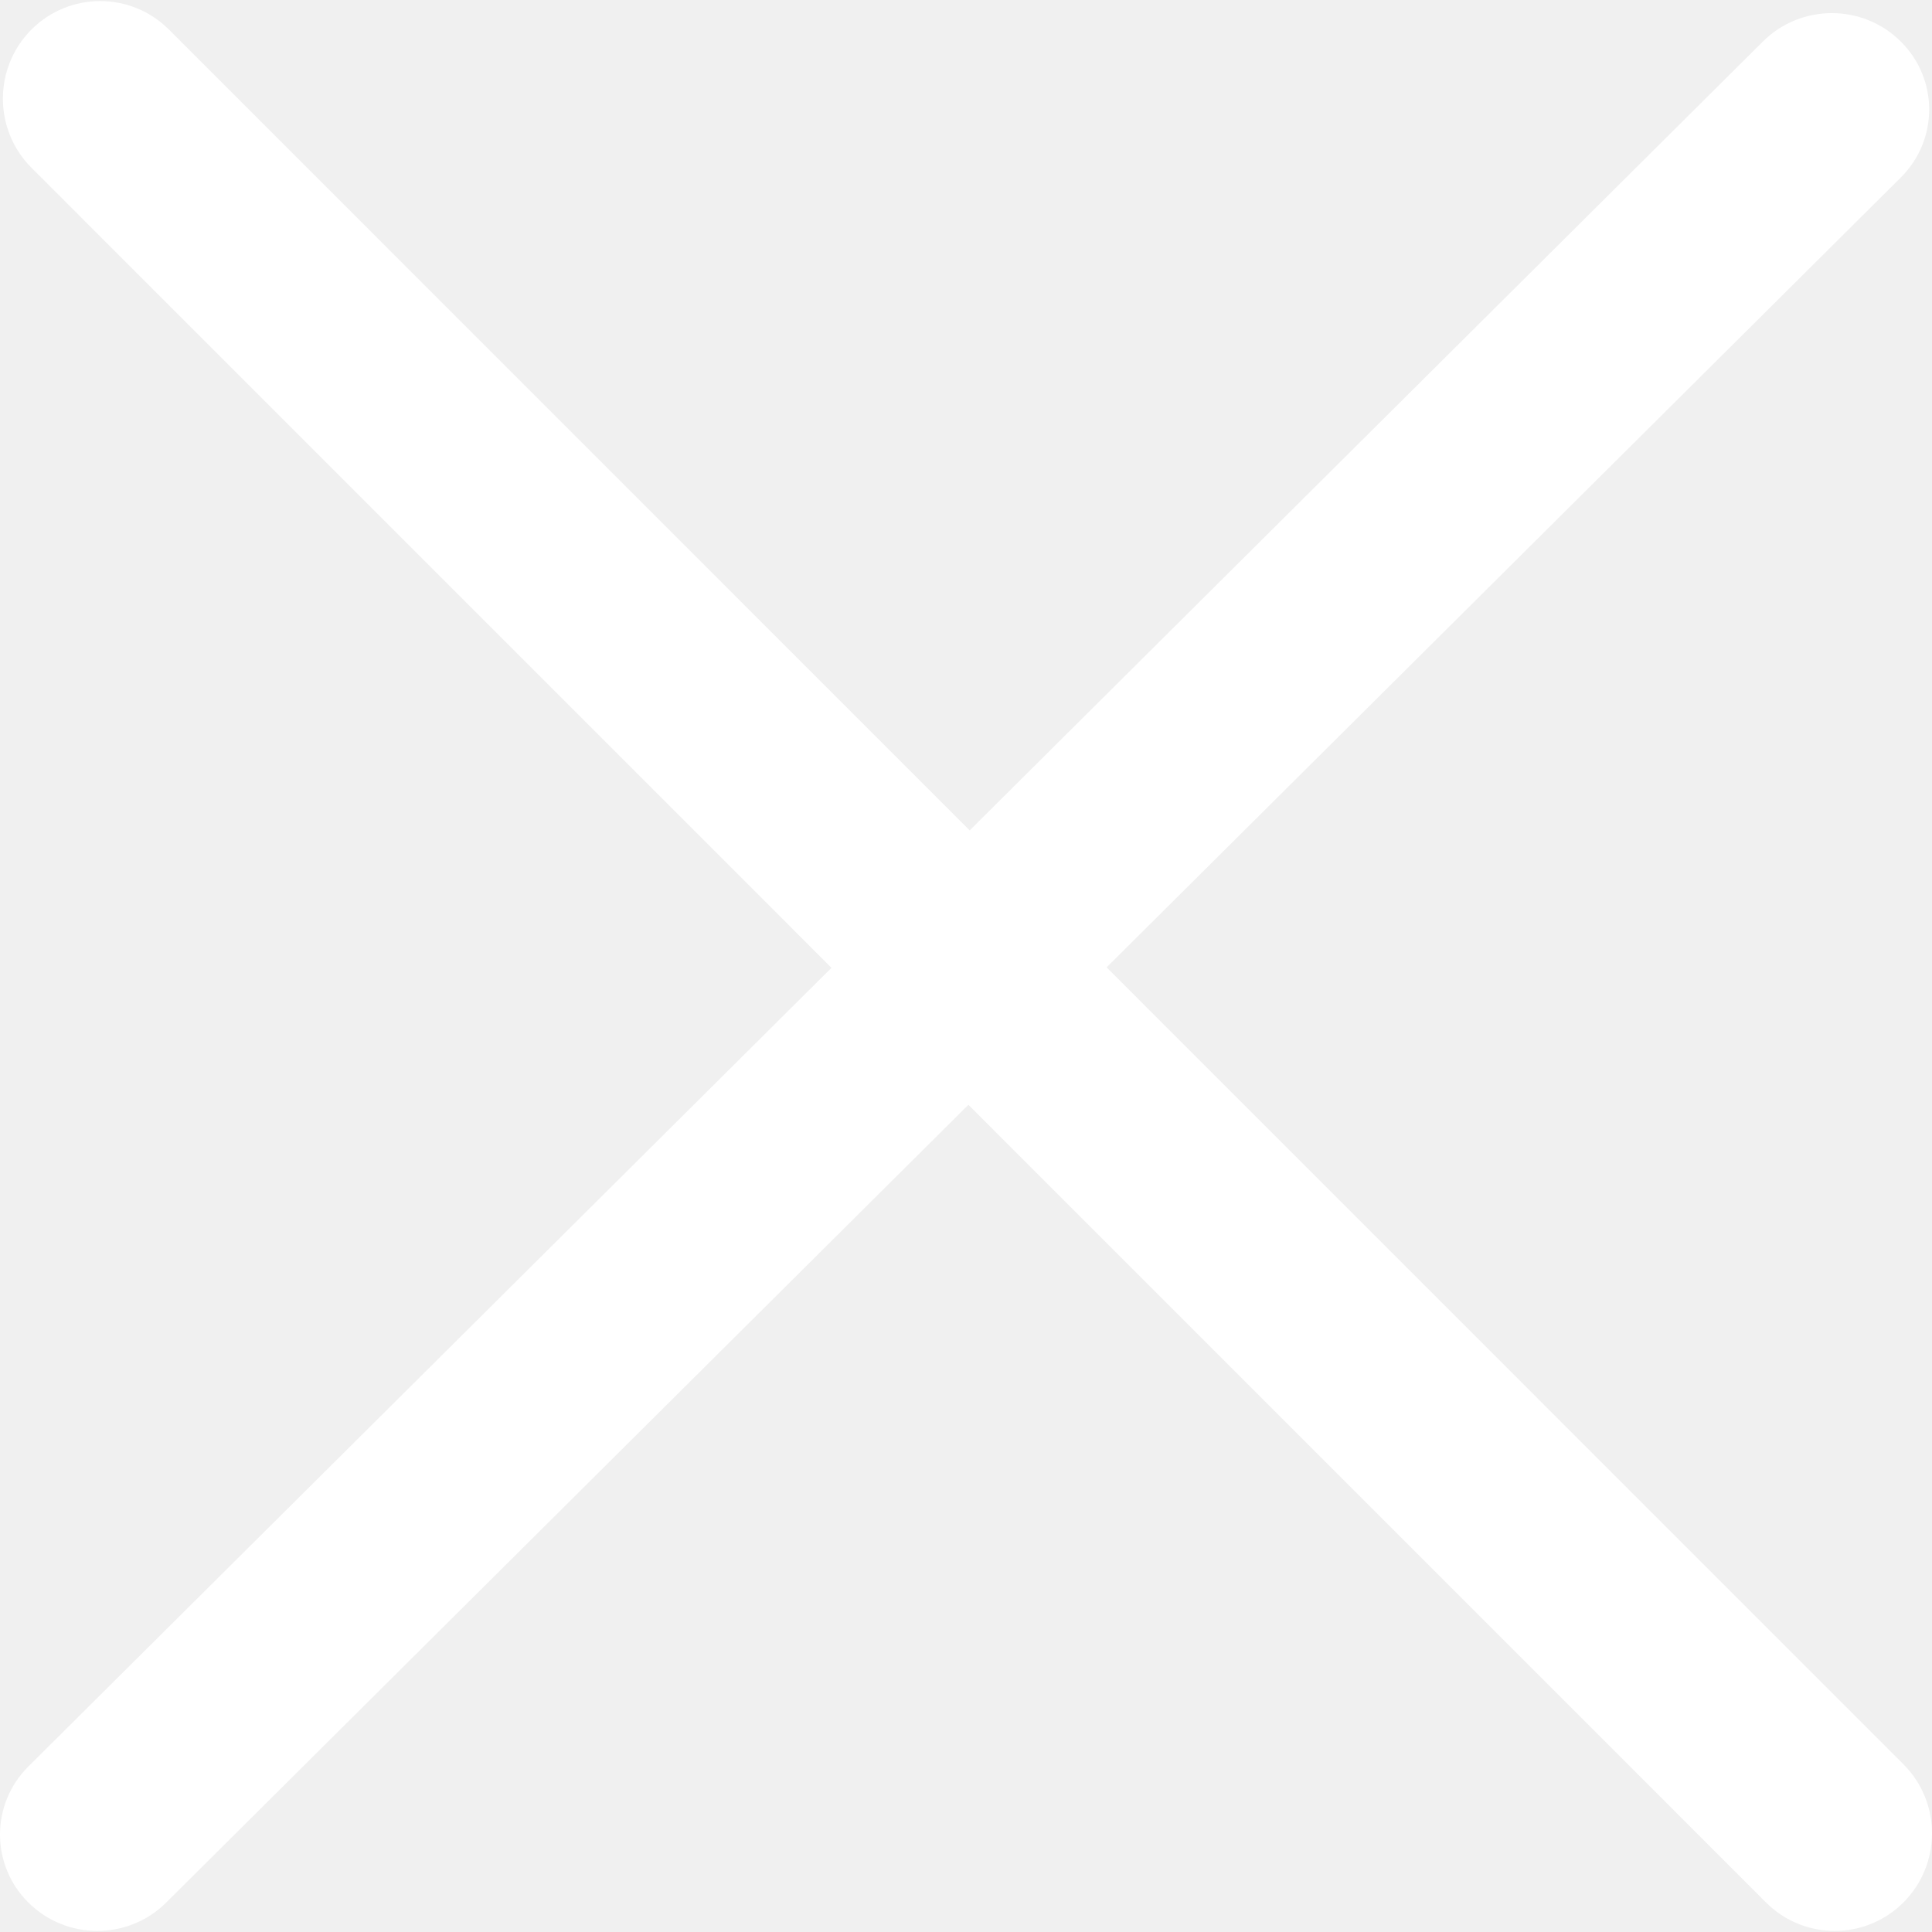
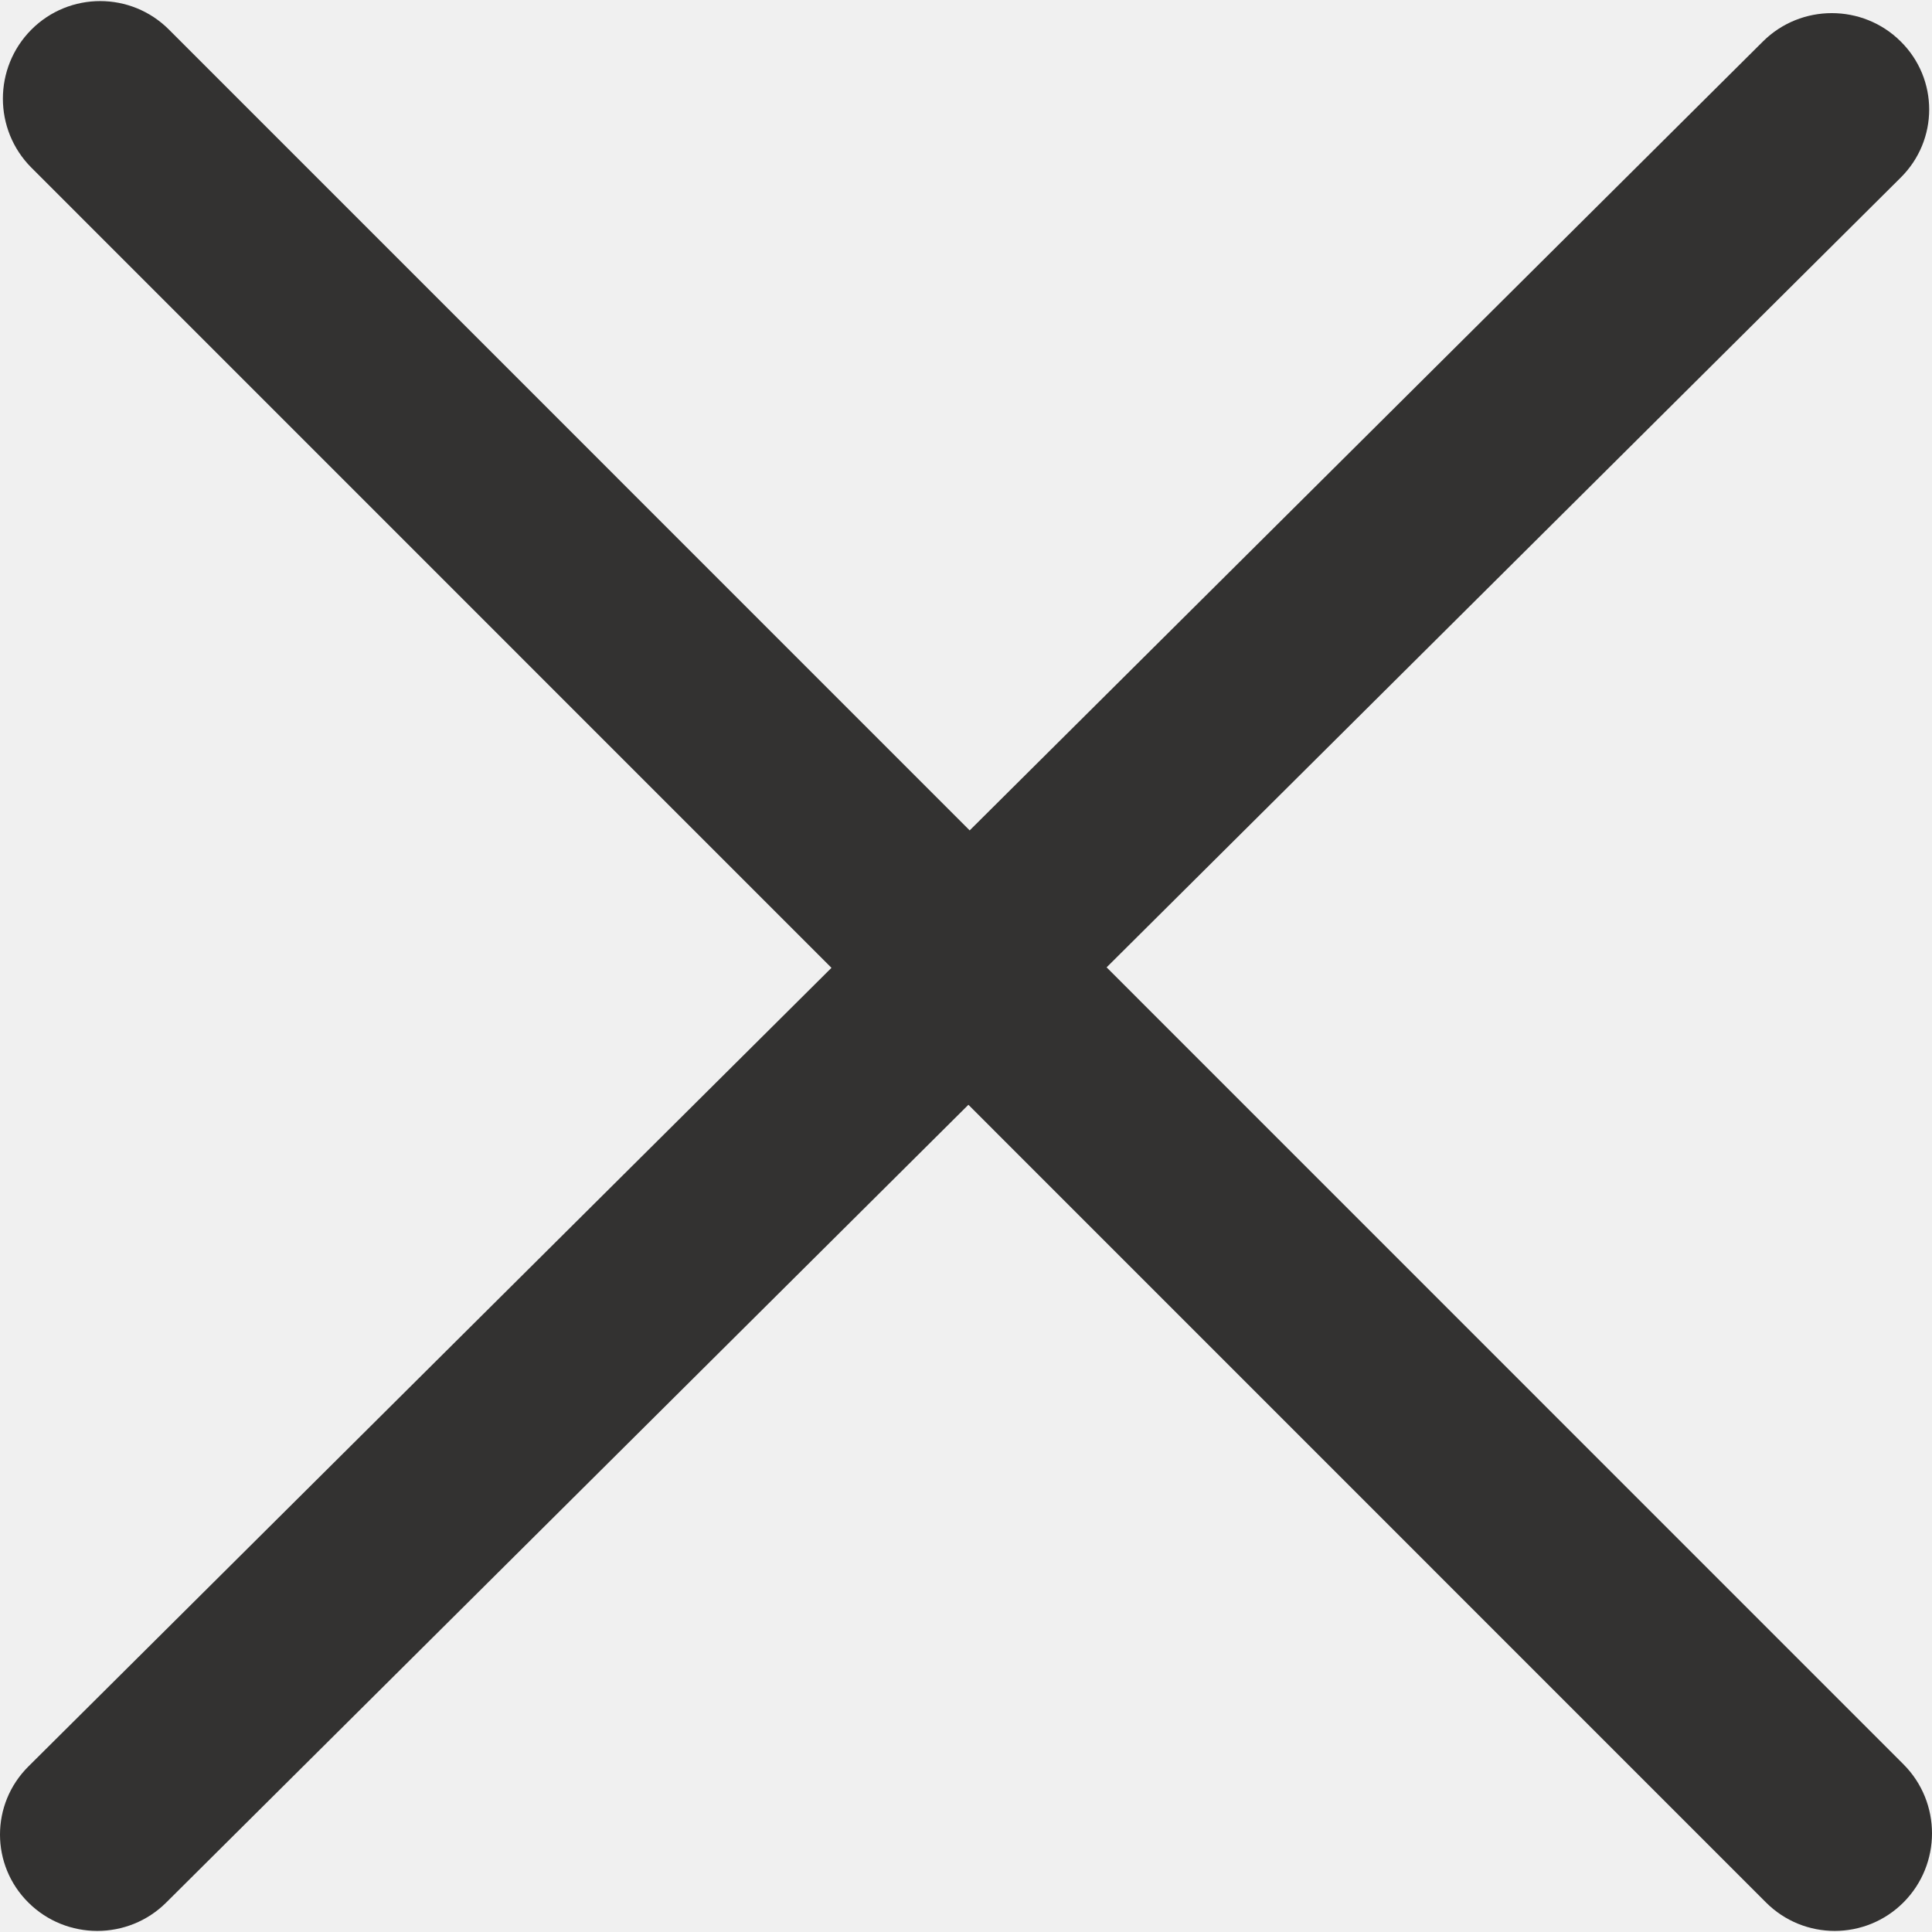
- <svg xmlns="http://www.w3.org/2000/svg" version="1.1" id="Capa_1" x="0px" y="0px" viewBox="0 0 241.171 241.171" style="enable-background:new 0 0 241.171 241.171;" xml:space="preserve" fill="#fff">
+ <svg xmlns="http://www.w3.org/2000/svg" version="1.1" id="Capa_1" x="0px" y="0px" viewBox="0 0 241.171 241.171" style="enable-background:new 0 0 241.171 241.171;" xml:space="preserve" fill="#333231">
  <g>
    <path id="Close" d="M138.138,120.754l99.118-98.576c4.752-4.704,4.752-12.319,0-17.011c-4.74-4.704-12.439-4.704-17.179,0   l-99.033,98.492L21.095,3.699c-4.74-4.752-12.439-4.752-17.179,0c-4.74,4.764-4.74,12.475,0,17.227l99.876,99.888L3.555,220.497   c-4.74,4.704-4.74,12.319,0,17.011c4.74,4.704,12.439,4.704,17.179,0l100.152-99.599l99.551,99.563   c4.74,4.752,12.439,4.752,17.179,0c4.74-4.764,4.74-12.475,0-17.227L138.138,120.754z" />
    <g>
	</g>
    <g>
	</g>
    <g>
	</g>
    <g>
	</g>
    <g>
	</g>
    <g>
	</g>
  </g>
  <g>
</g>
  <g>
</g>
  <g>
</g>
  <g>
</g>
  <g>
</g>
  <g>
</g>
  <g>
</g>
  <g>
</g>
  <g>
</g>
  <g>
</g>
  <g>
</g>
  <g>
</g>
  <g>
</g>
  <g>
</g>
  <g>
</g>
</svg>
